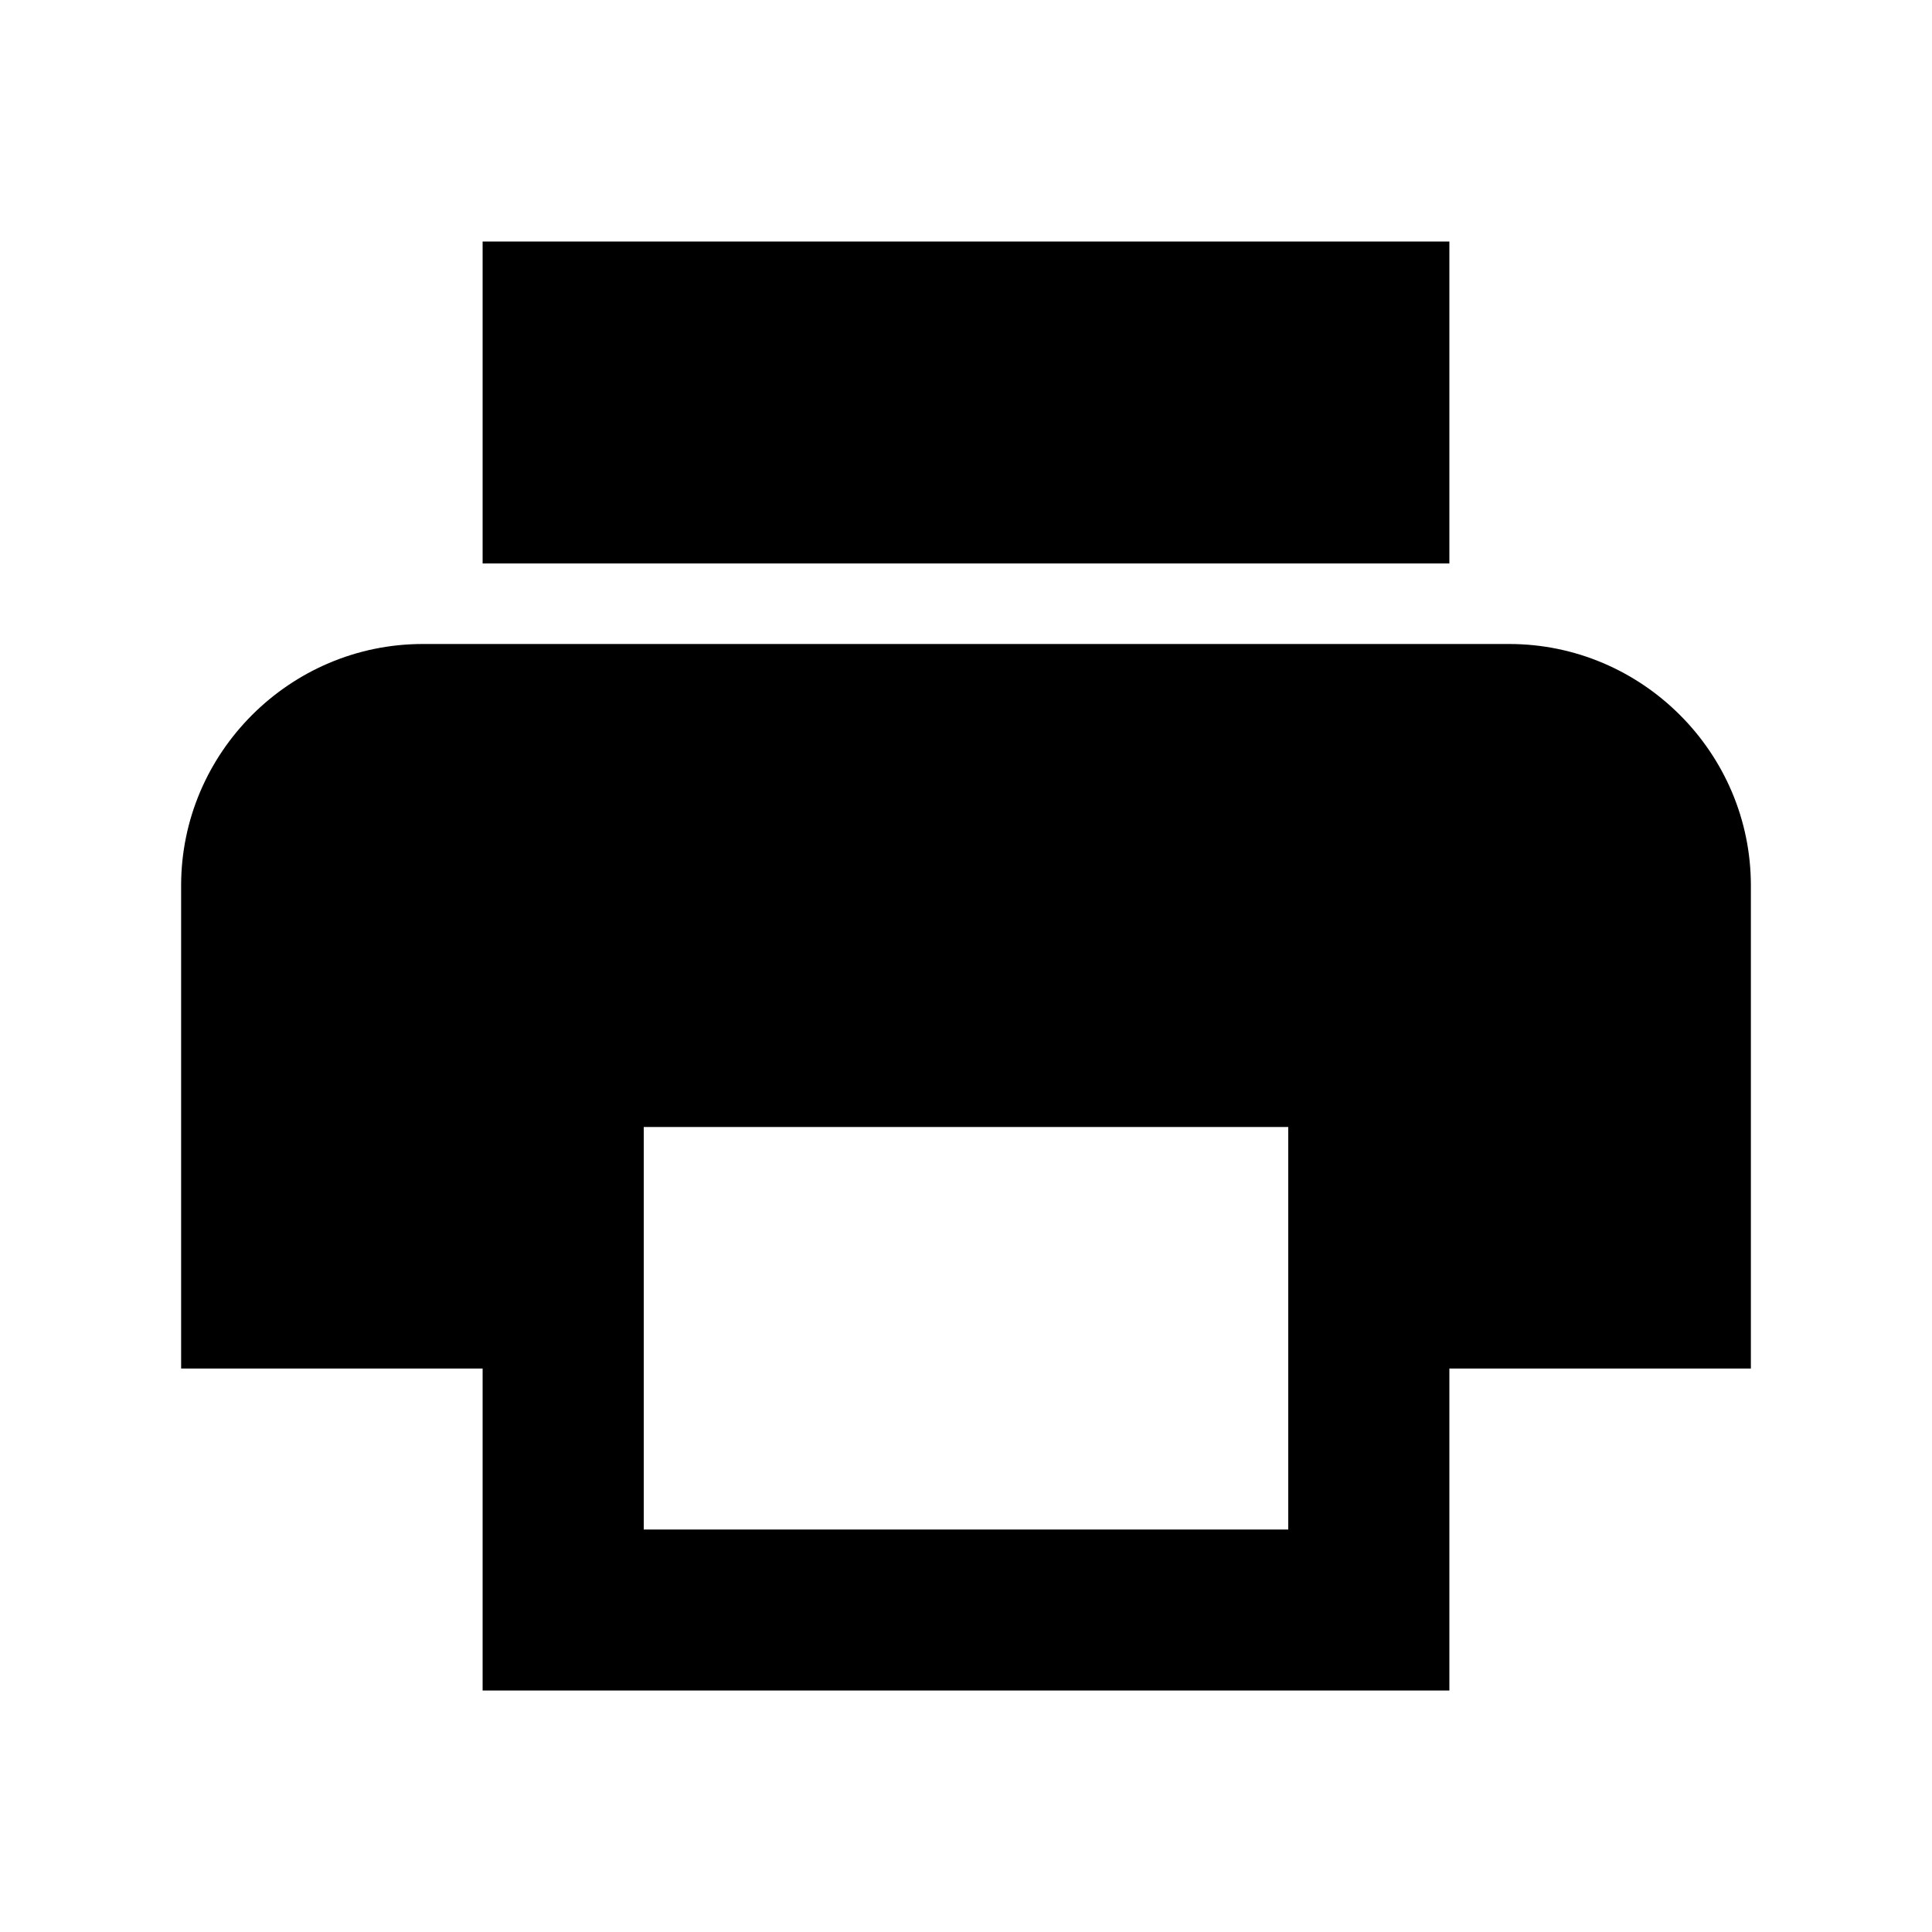
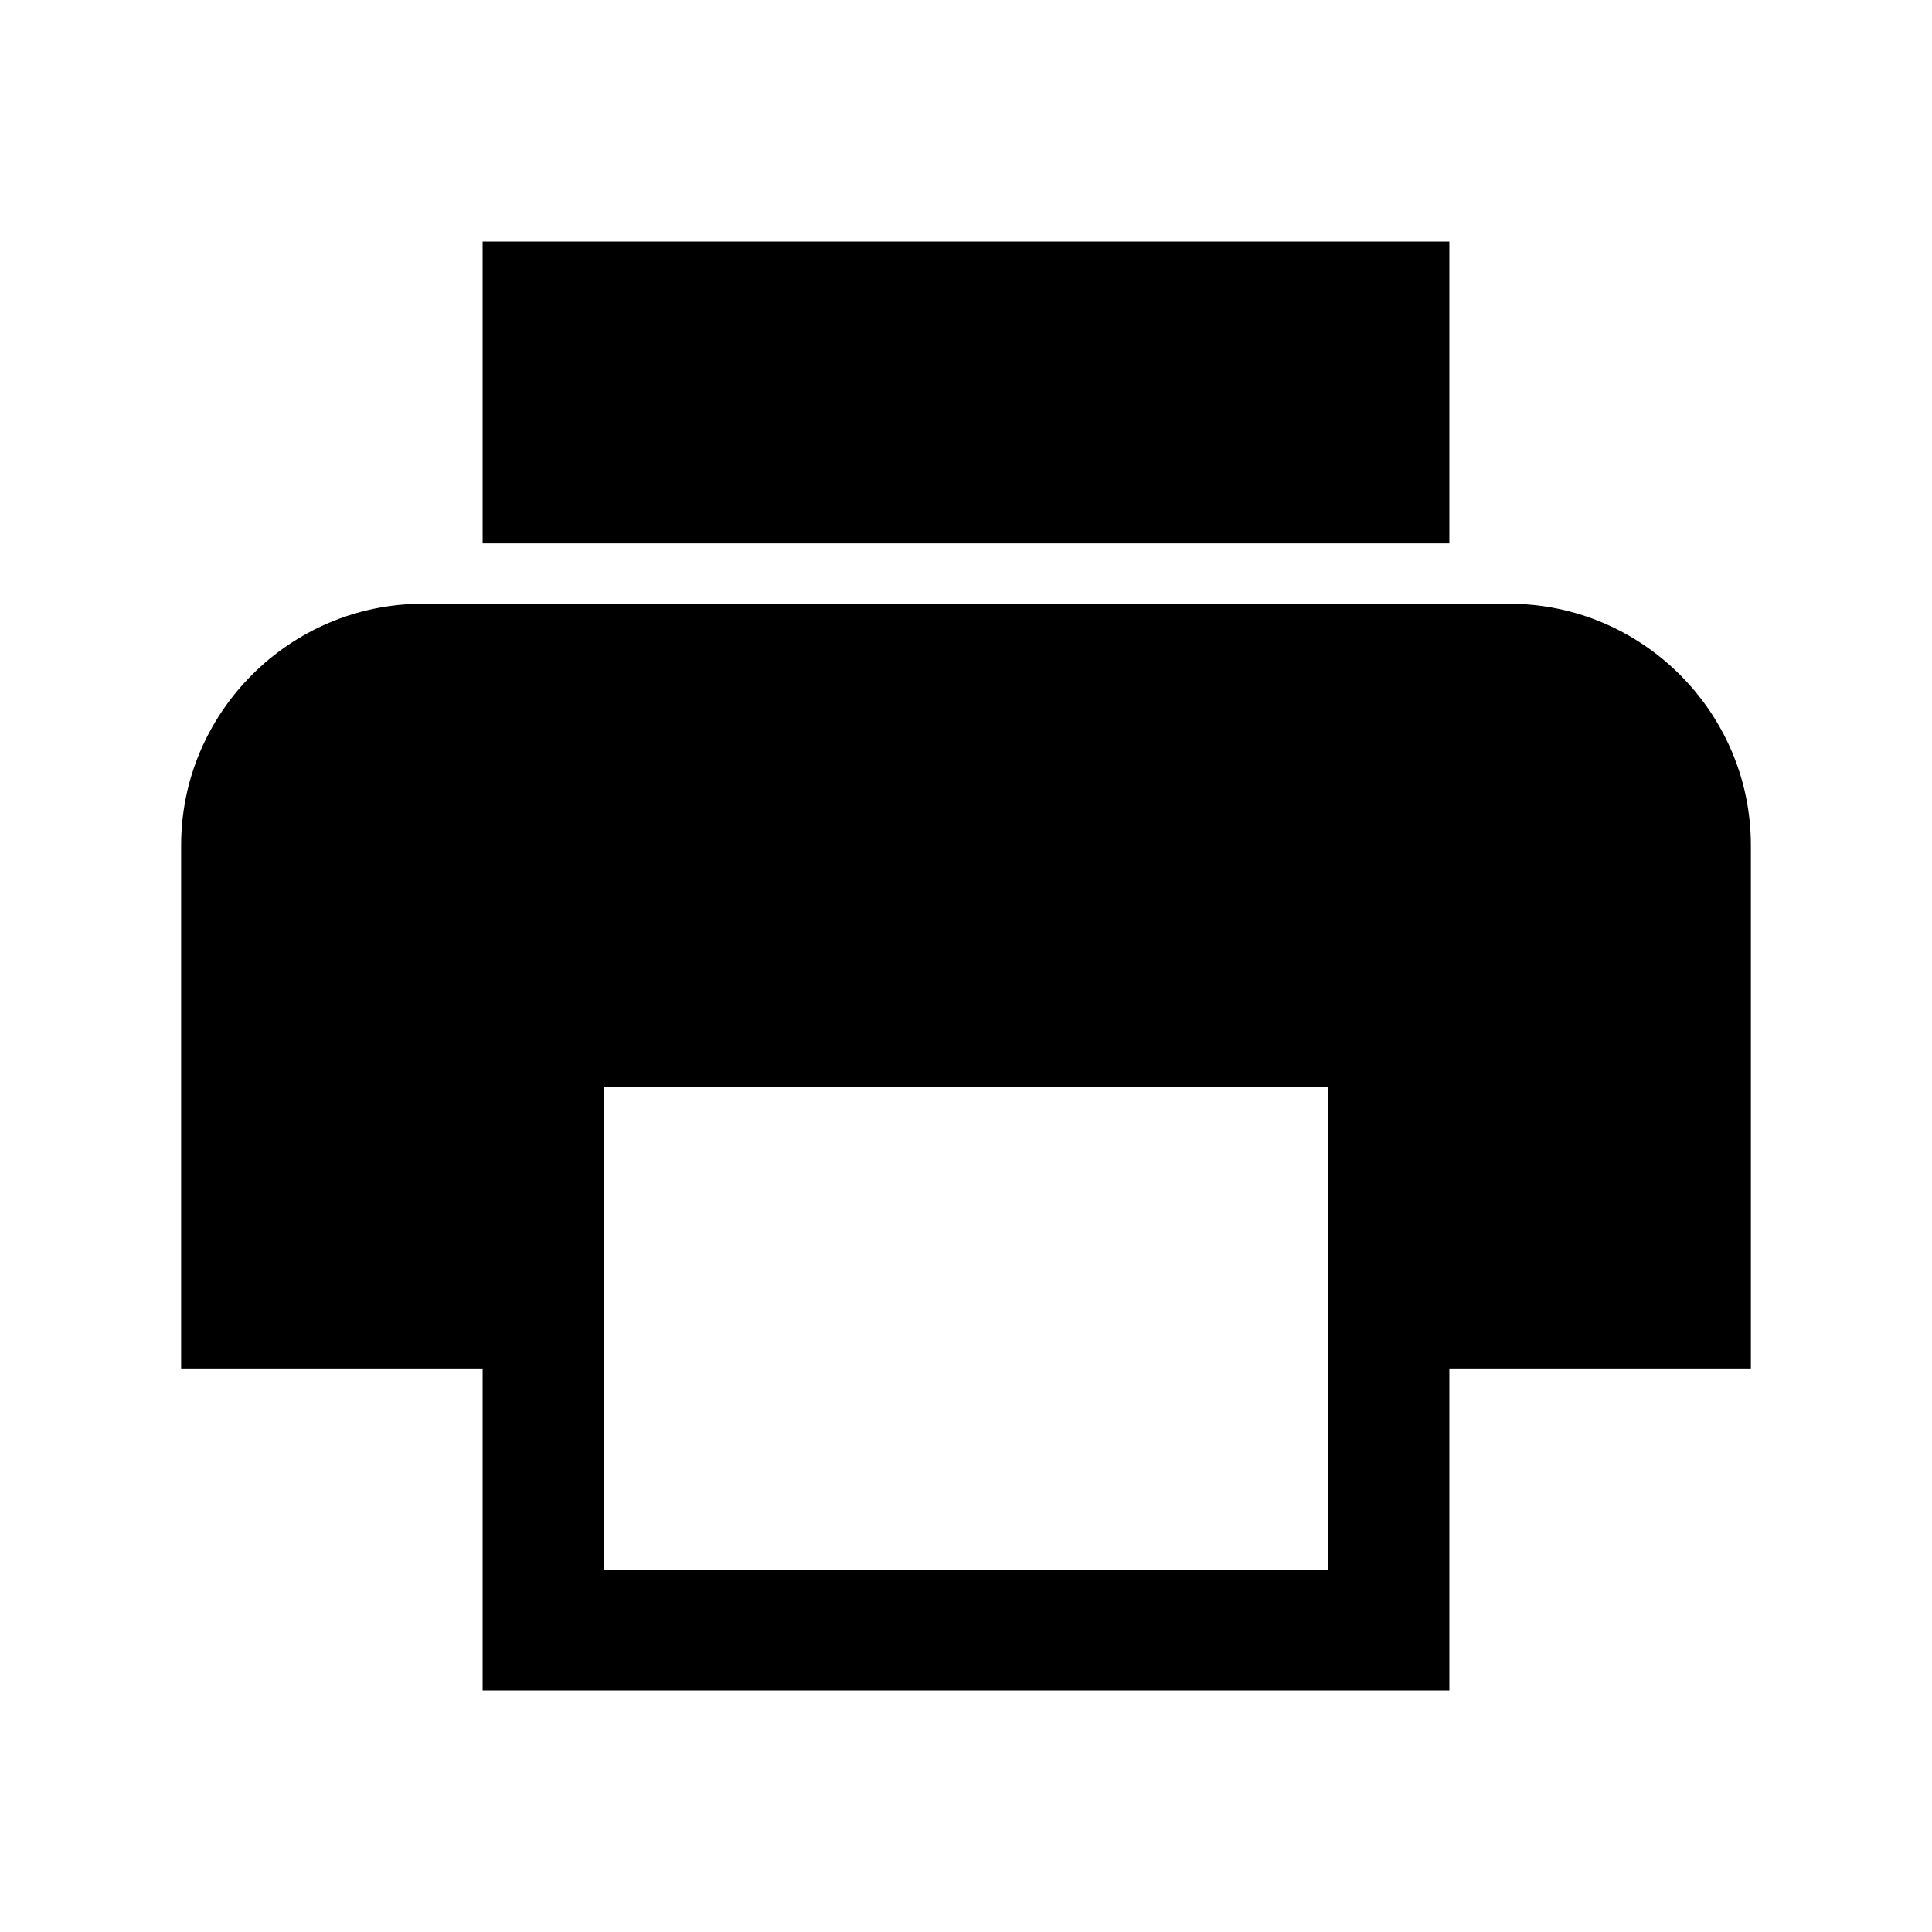
<svg xmlns="http://www.w3.org/2000/svg" version="1.1" id="Layer_1" x="0px" y="0px" width="512px" height="512px" viewBox="0 0 512 512" enable-background="new 0 0 512 512" xml:space="preserve">
  <g>
-     <path d="M399.95,170.666h-287.9c-35.226,0-64.05,28.803-64.05,64v128.001h79.899V448h256.201v-85.333H464V234.666   C464,199.469,435.175,170.666,399.95,170.666z M341.4,405.334H170.6V298.667H341.4V405.334z M384.101,64H127.899v85.333h256.201V64   z" />
+     <path d="M399.95,160h-287.9C76.824,160,48,188.803,48,224v138.667h79.899V448h256.201v-85.333H464V224   C464,188.803,435.175,160,399.95,160z M352,416H160V288h192V416z M384.101,64H127.899v80h256.201V64z" />
  </g>
</svg>
